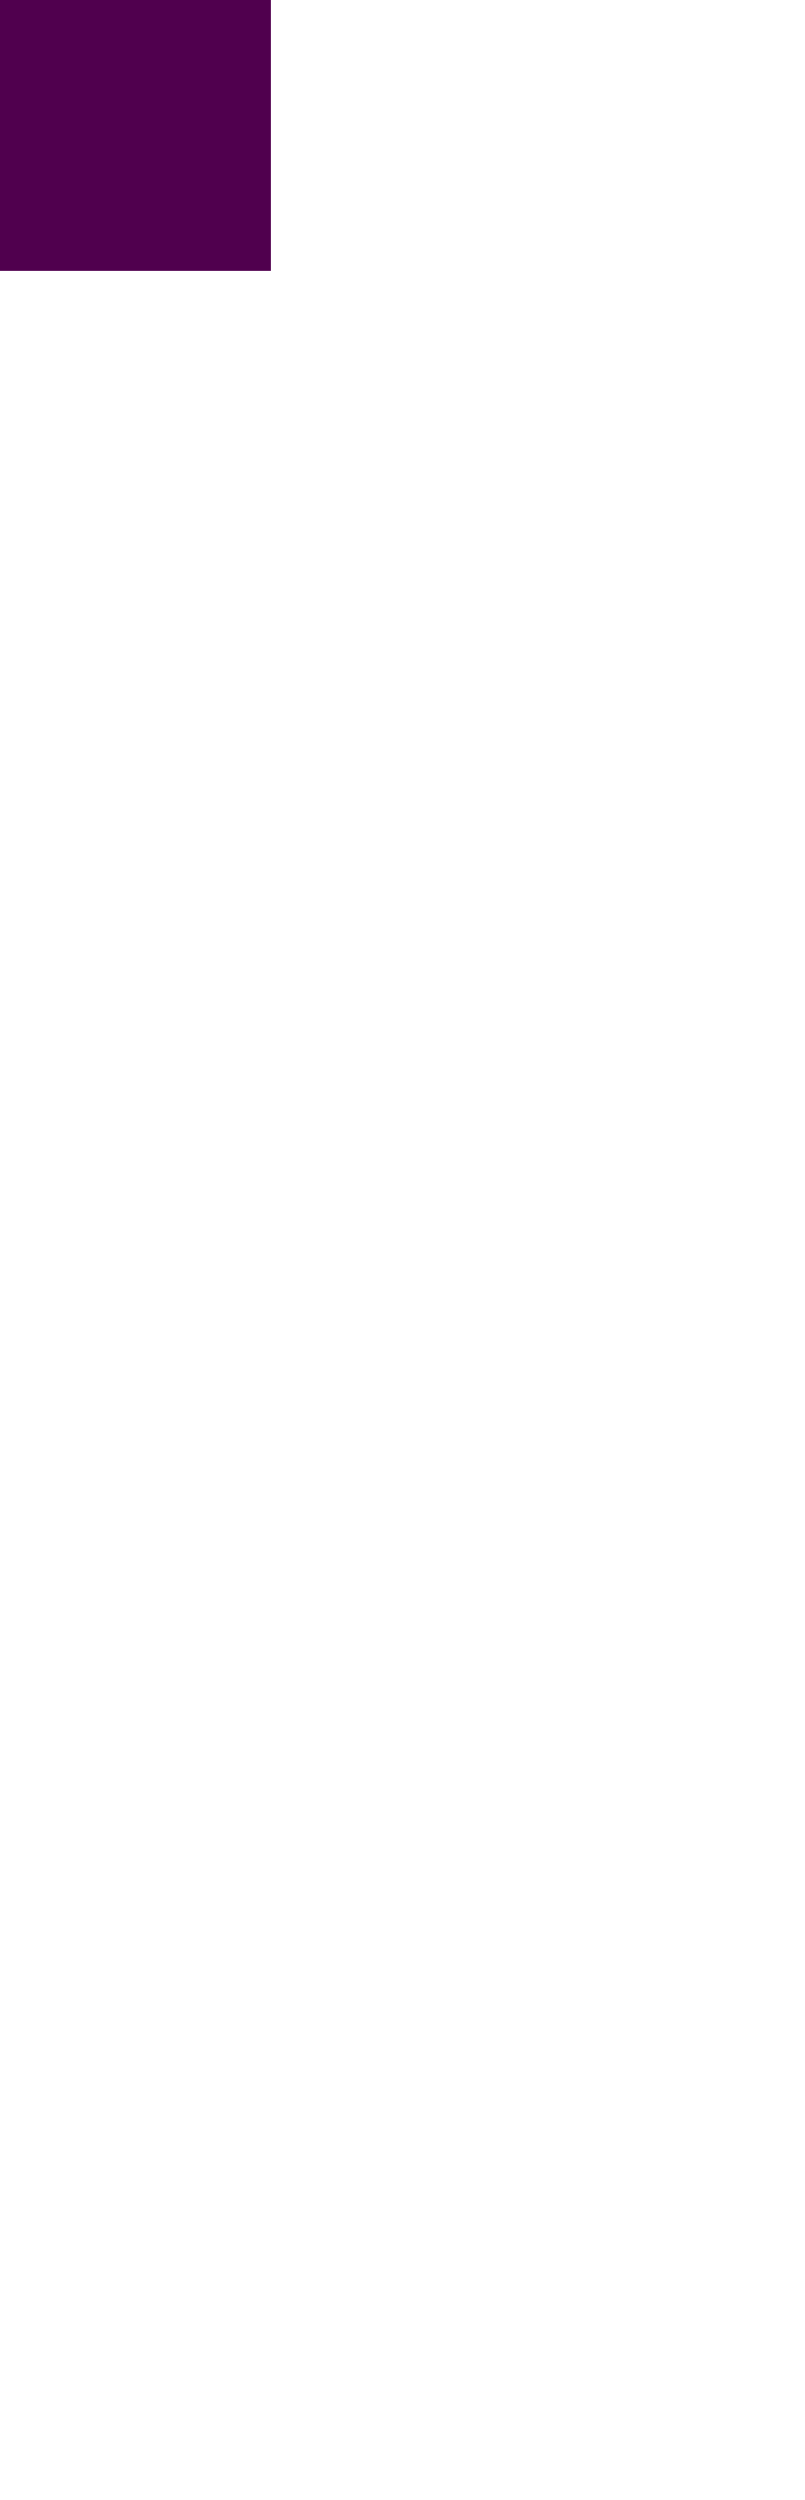
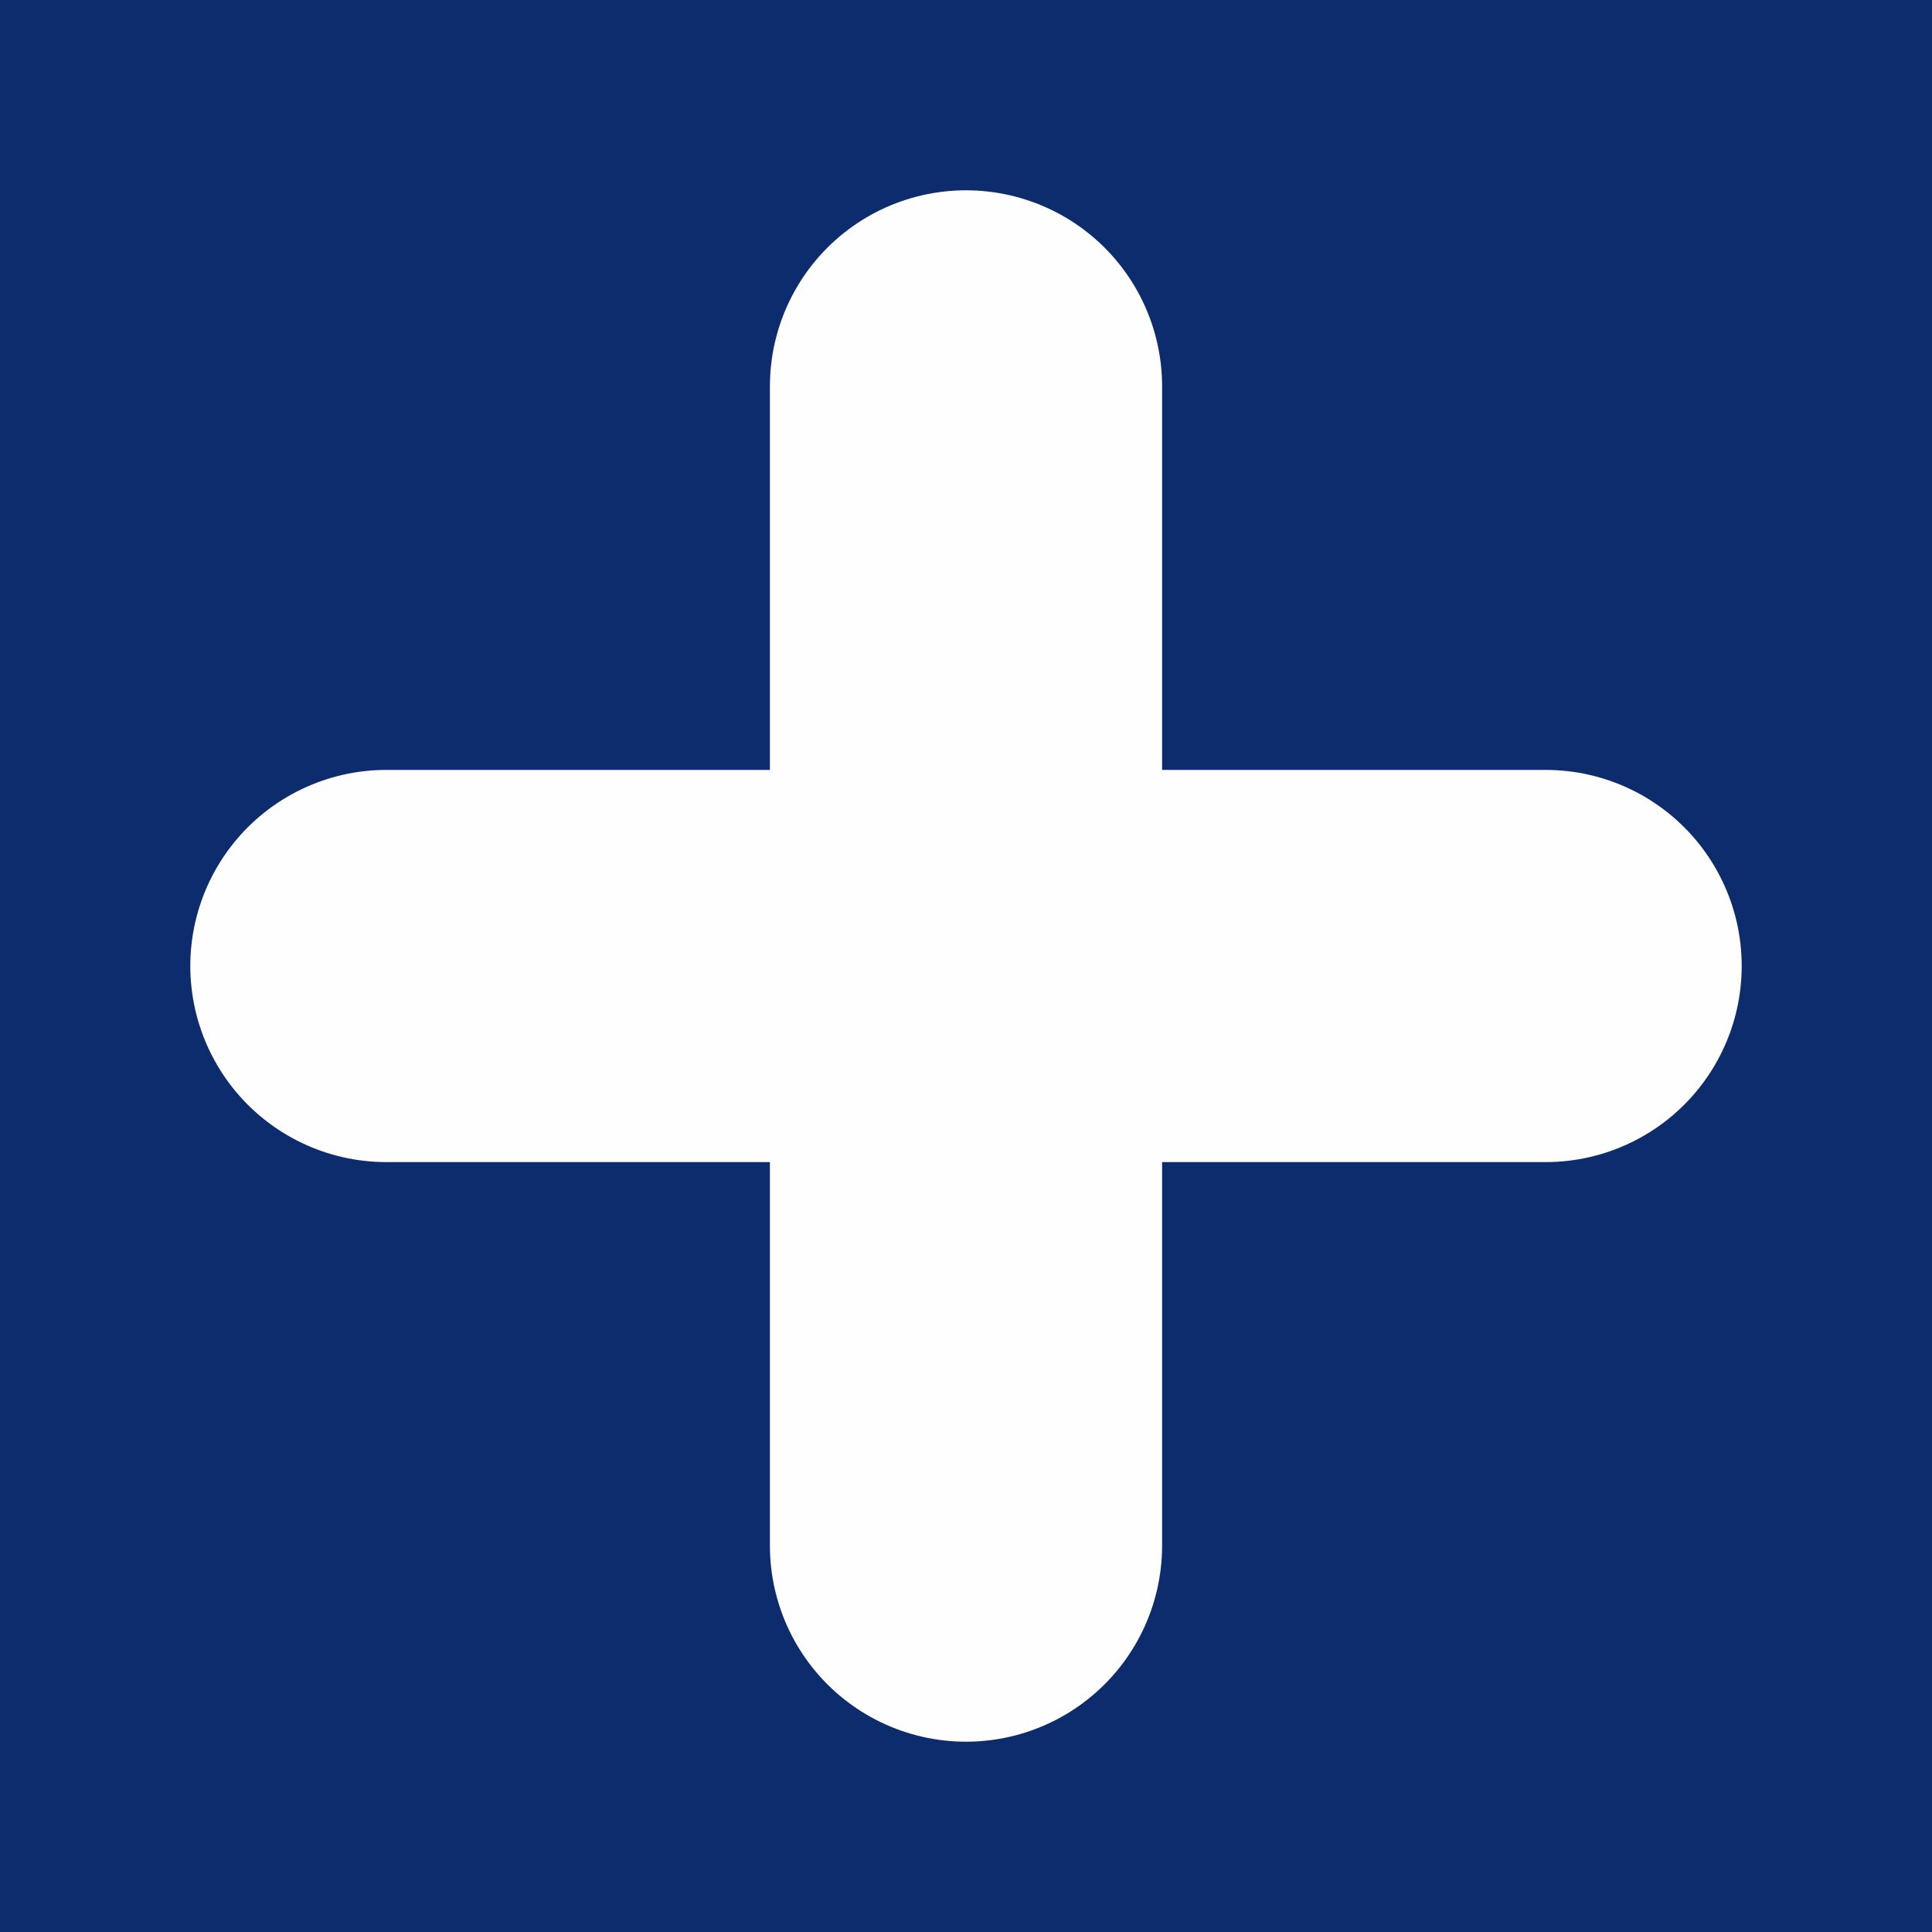
- <svg xmlns="http://www.w3.org/2000/svg" overflow="visible" version="1.1" id="svg823">
-   <defs id="defs827" />
-   <svg width="121.333" height="121.333" version="1.1" id="svg821">
-     <rect x="0" y="0" width="121.333" height="121.333" fill="#50004E" id="rect815" />
-     <path d="M 316.501,1042.33L 316.333,1109.62" fill-rule="nonzero" fill="none" stroke="#FEFEFE" stroke-width="20.333" stroke-miterlimit="2.75" stroke-linecap="Round" id="path817" />
-     <path d="M 350.063,1076.06L 282.77,1075.89" fill-rule="nonzero" fill="none" stroke="#FEFEFE" stroke-width="20.333" stroke-miterlimit="2.75" stroke-linecap="Round" id="path819" />
-   </svg>
+ <svg xmlns="http://www.w3.org/2000/svg" id="addButtonIcon" viewBox="0 0 100 100">
+   <rect width="100" height="100" fill="#0d2c6e" id="fillElement" />
+   <path d="M 50,20L 50,80" stroke="#FEFEFE" stroke-width="20.3" stroke-linecap="Round" />
+   <path d="M 20,50L 80,50" stroke="#FEFEFE" stroke-width="20.3" stroke-linecap="Round" />
</svg>
